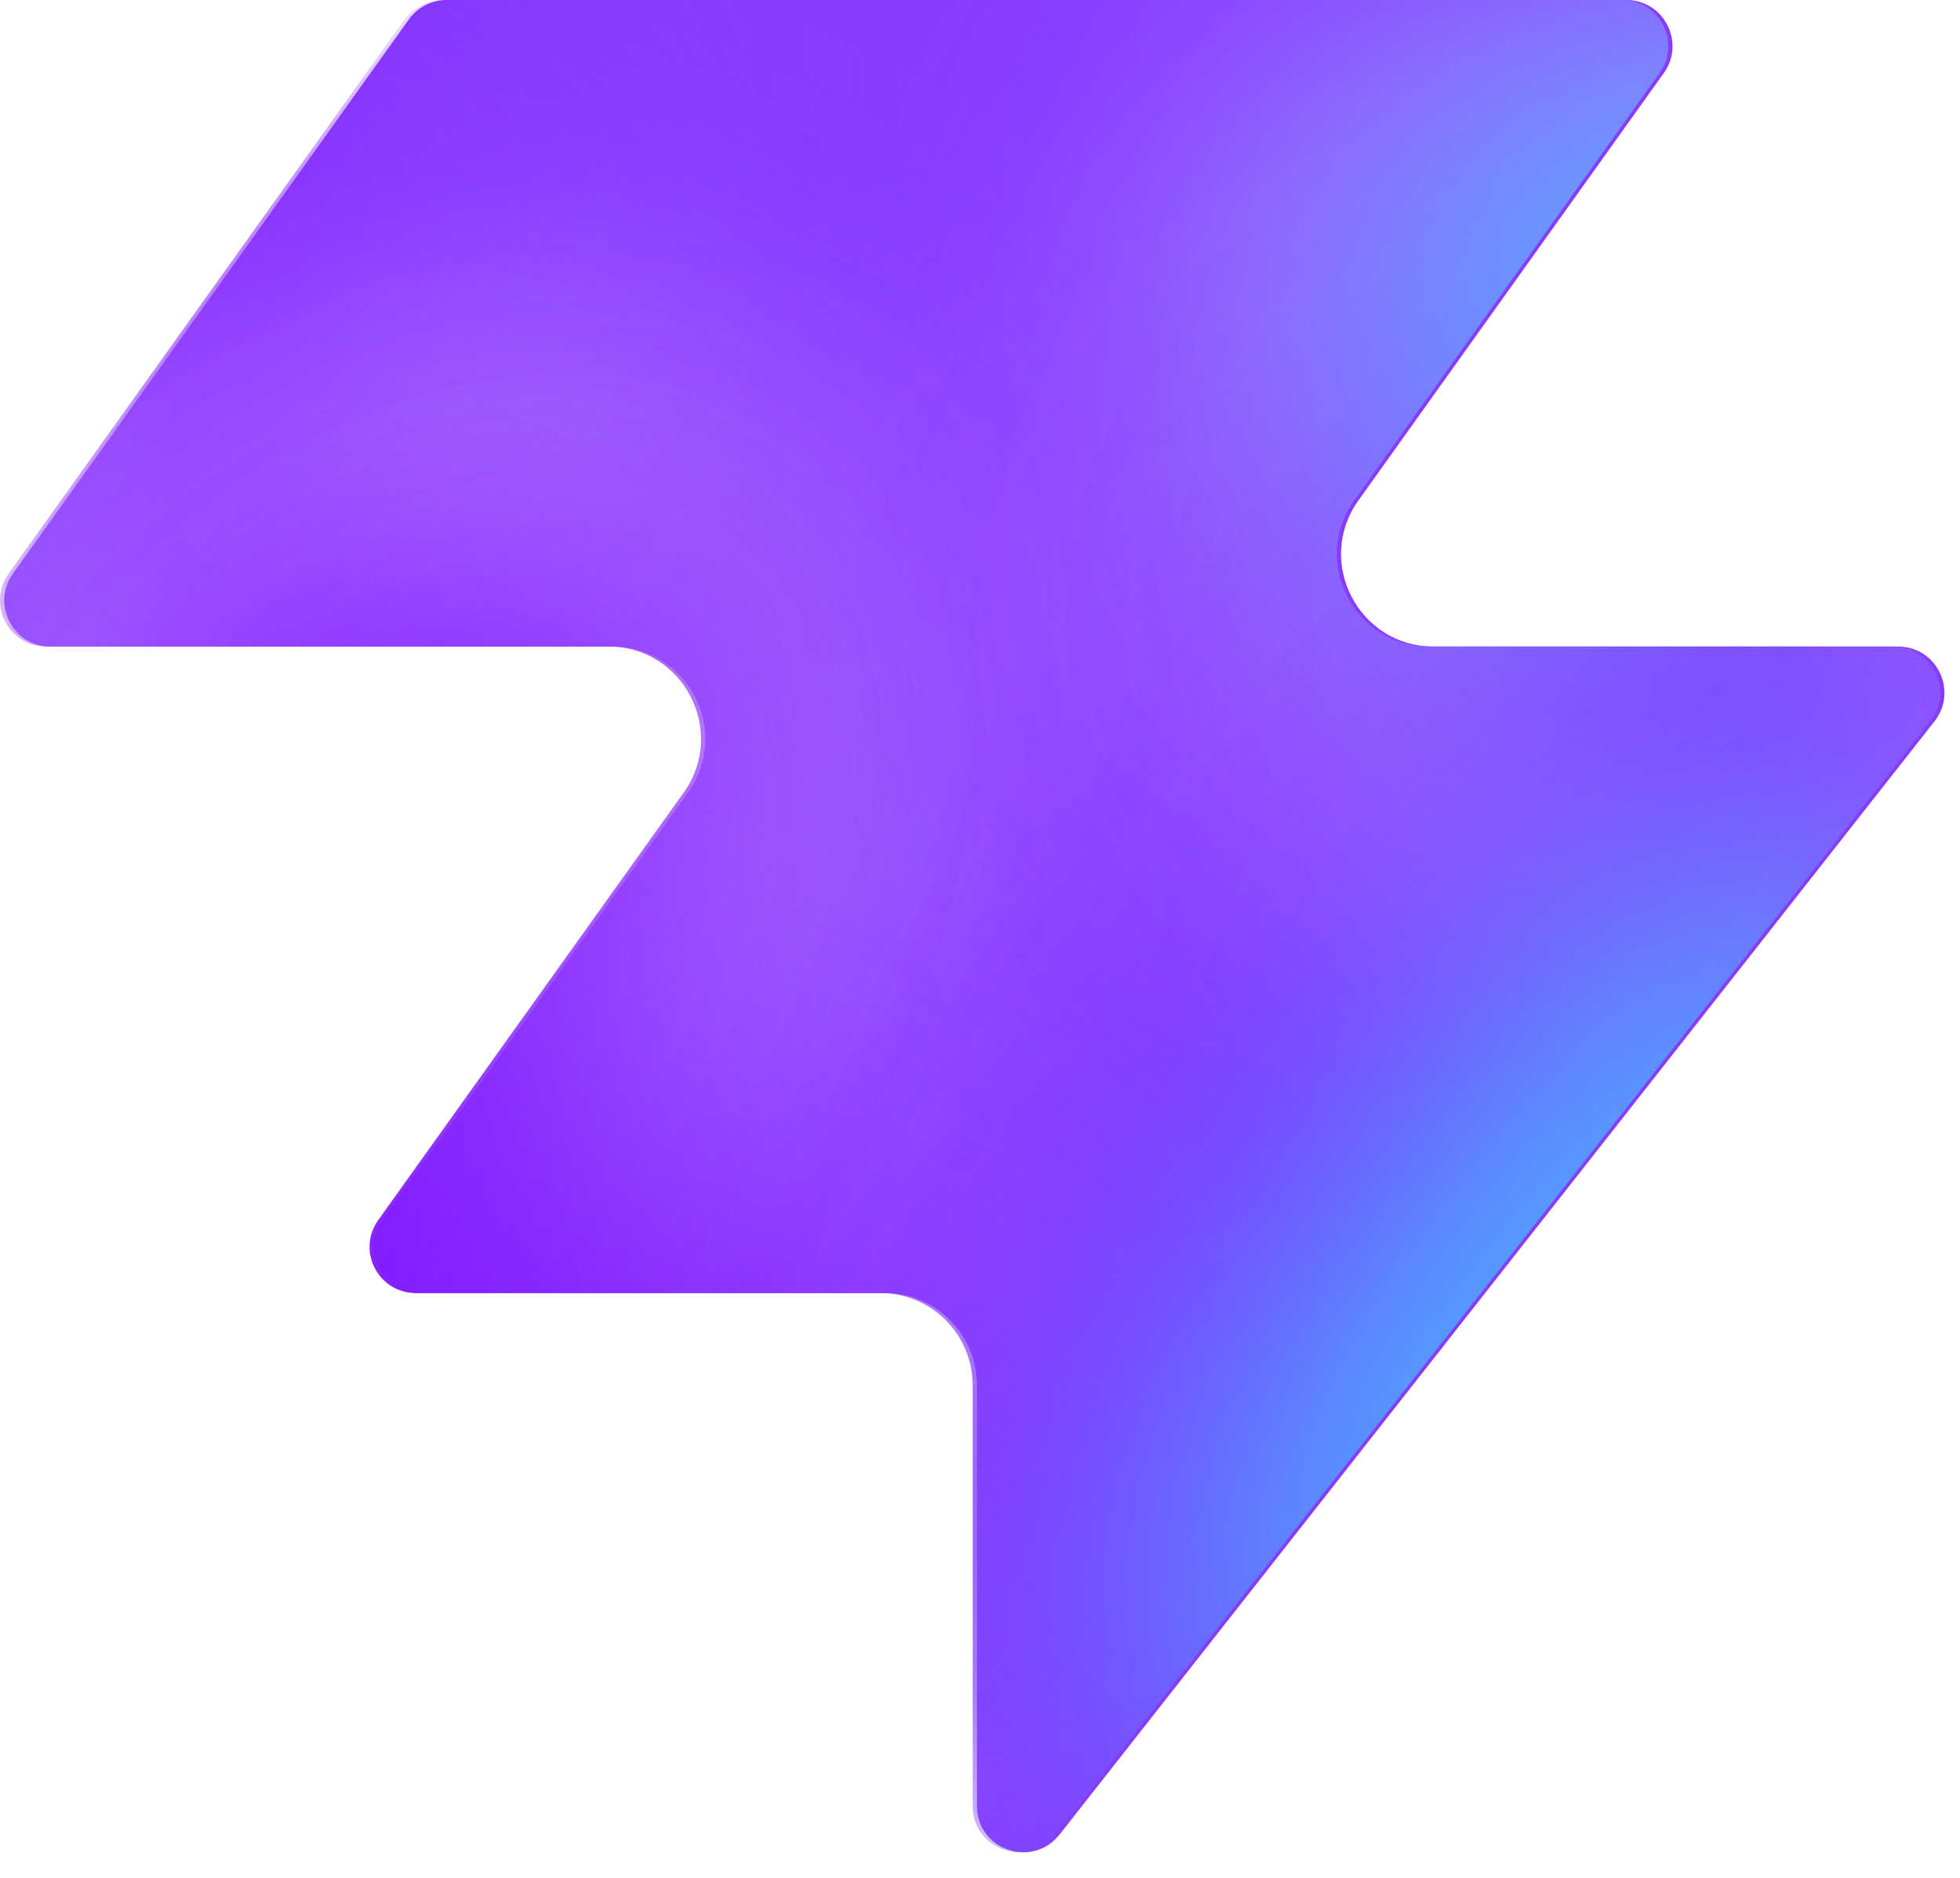
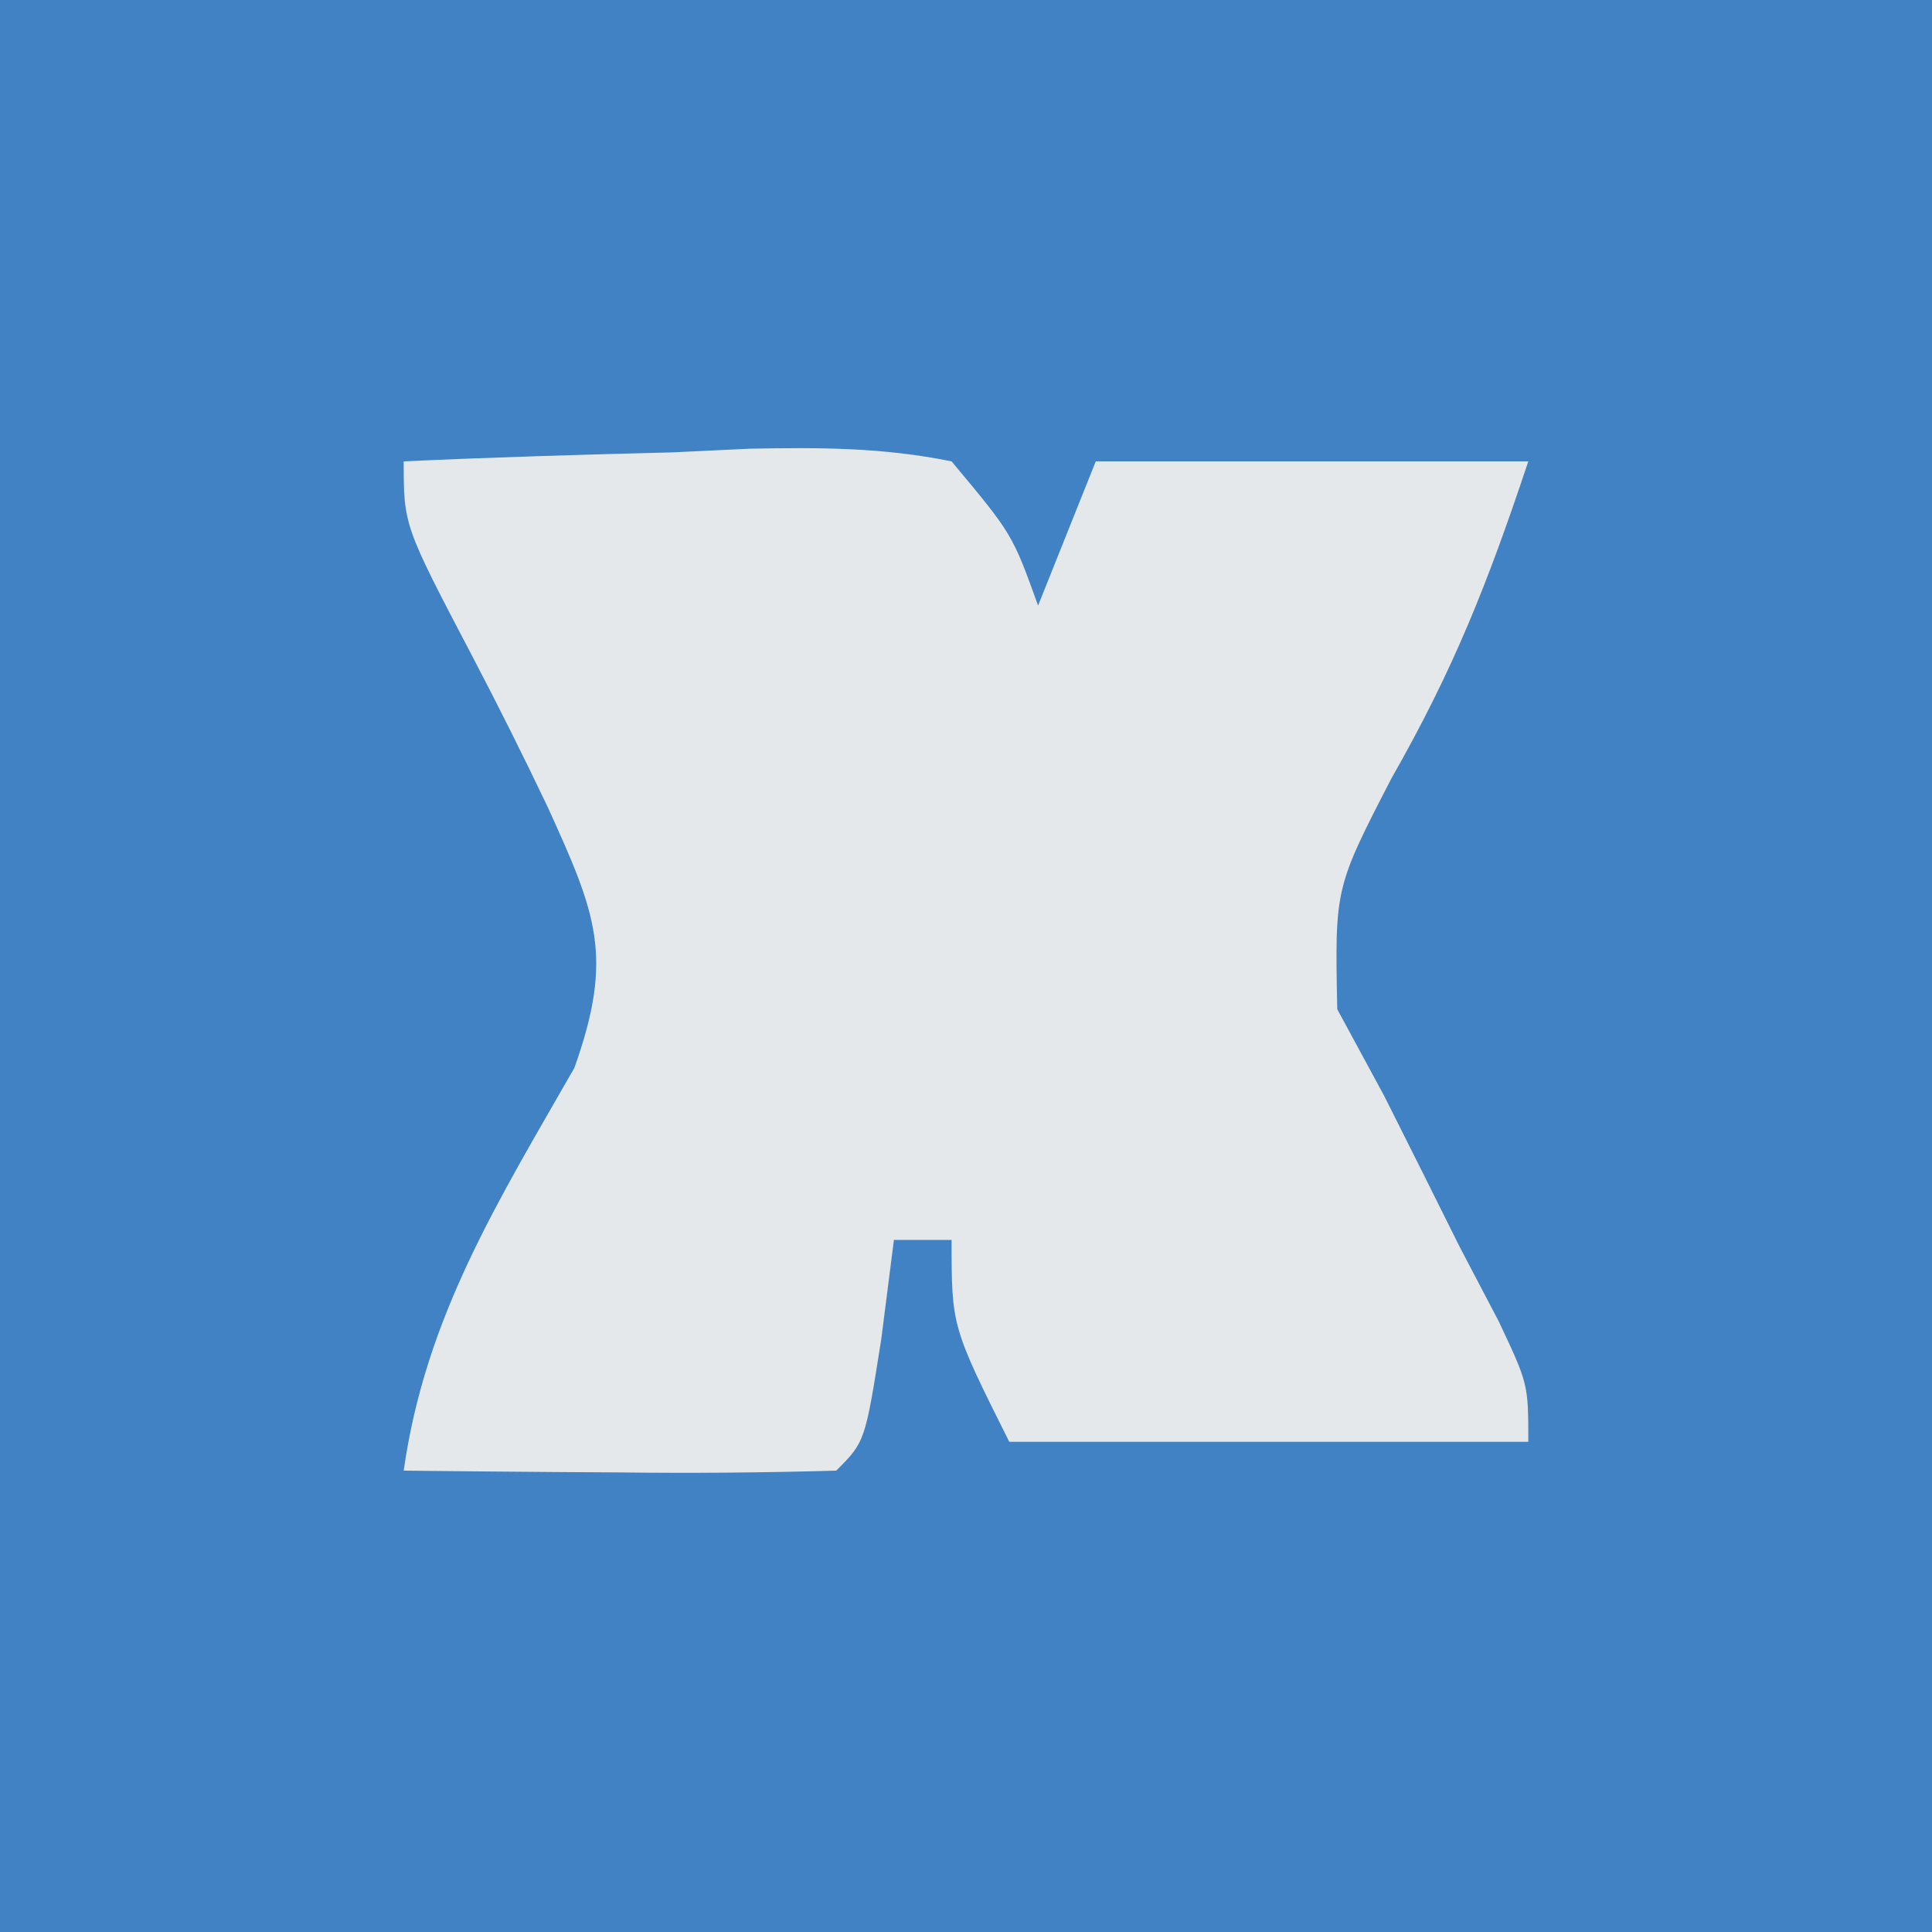
- <svg xmlns="http://www.w3.org/2000/svg" width="48" height="46" fill="none" viewBox="0 0 48 46">
-   <path fill="#863bff" d="M25.946 44.938c-.664.845-2.021.375-2.021-.698V33.937a2.26 2.26 0 0 0-2.262-2.262H10.287c-.92 0-1.456-1.04-.92-1.788l7.48-10.471c1.07-1.497 0-3.578-1.842-3.578H1.237c-.92 0-1.456-1.04-.92-1.788L10.013.474c.214-.297.556-.474.92-.474h28.894c.92 0 1.456 1.04.92 1.788l-7.48 10.471c-1.07 1.498 0 3.579 1.842 3.579h11.377c.943 0 1.473 1.088.89 1.83L25.947 44.94z" style="fill:#863bff;fill:color(display-p3 .525 .23 1);fill-opacity:1" />
-   <mask id="a" width="48" height="46" x="0" y="0" maskUnits="userSpaceOnUse" style="mask-type:alpha">
-     <path fill="#000" d="M25.842 44.938c-.664.844-2.021.375-2.021-.698V33.937a2.26 2.26 0 0 0-2.262-2.262H10.183c-.92 0-1.456-1.04-.92-1.788l7.48-10.471c1.07-1.498 0-3.579-1.842-3.579H1.133c-.92 0-1.456-1.04-.92-1.787L9.91.473c.214-.297.556-.474.92-.474h28.894c.92 0 1.456 1.04.92 1.788l-7.48 10.471c-1.07 1.498 0 3.578 1.842 3.578h11.377c.943 0 1.473 1.088.89 1.832L25.843 44.94z" style="fill:#000;fill-opacity:1" />
-   </mask>
-   <g mask="url(#a)">
-     <g filter="url(#b)">
-       <ellipse cx="5.508" cy="14.704" fill="#ede6ff" rx="5.508" ry="14.704" style="fill:#ede6ff;fill:color(display-p3 .927 .903 1);fill-opacity:1" transform="matrix(.00324 1 1 -.00324 -4.47 31.516)" />
-     </g>
-     <g filter="url(#c)">
-       <ellipse cx="10.399" cy="29.851" fill="#ede6ff" rx="10.399" ry="29.851" style="fill:#ede6ff;fill:color(display-p3 .927 .903 1);fill-opacity:1" transform="matrix(.00324 1 1 -.00324 -39.328 7.883)" />
-     </g>
-     <g filter="url(#d)">
-       <ellipse cx="5.508" cy="30.487" fill="#7e14ff" rx="5.508" ry="30.487" style="fill:#7e14ff;fill:color(display-p3 .492 .077 1);fill-opacity:1" transform="rotate(89.814 -25.913 -14.639)scale(1 -1)" />
-     </g>
-     <g filter="url(#e)">
-       <ellipse cx="5.508" cy="30.599" fill="#7e14ff" rx="5.508" ry="30.599" style="fill:#7e14ff;fill:color(display-p3 .492 .077 1);fill-opacity:1" transform="rotate(89.814 -32.644 -3.334)scale(1 -1)" />
-     </g>
-     <g filter="url(#f)">
-       <ellipse cx="5.508" cy="30.599" fill="#7e14ff" rx="5.508" ry="30.599" style="fill:#7e14ff;fill:color(display-p3 .492 .077 1);fill-opacity:1" transform="matrix(.00324 1 1 -.00324 -34.34 30.47)" />
-     </g>
-     <g filter="url(#g)">
-       <ellipse cx="14.072" cy="22.078" fill="#ede6ff" rx="14.072" ry="22.078" style="fill:#ede6ff;fill:color(display-p3 .927 .903 1);fill-opacity:1" transform="rotate(93.35 24.506 48.493)scale(-1 1)" />
-     </g>
-     <g filter="url(#h)">
-       <ellipse cx="3.47" cy="21.501" fill="#7e14ff" rx="3.47" ry="21.501" style="fill:#7e14ff;fill:color(display-p3 .492 .077 1);fill-opacity:1" transform="rotate(89.009 28.708 47.59)scale(-1 1)" />
-     </g>
-     <g filter="url(#i)">
-       <ellipse cx="3.47" cy="21.501" fill="#7e14ff" rx="3.47" ry="21.501" style="fill:#7e14ff;fill:color(display-p3 .492 .077 1);fill-opacity:1" transform="rotate(89.009 28.708 47.59)scale(-1 1)" />
-     </g>
-     <g filter="url(#j)">
-       <ellipse cx=".387" cy="8.972" fill="#7e14ff" rx="4.407" ry="29.108" style="fill:#7e14ff;fill:color(display-p3 .492 .077 1);fill-opacity:1" transform="rotate(39.51 .387 8.972)" />
-     </g>
-     <g filter="url(#k)">
-       <ellipse cx="47.523" cy="-6.092" fill="#7e14ff" rx="4.407" ry="29.108" style="fill:#7e14ff;fill:color(display-p3 .492 .077 1);fill-opacity:1" transform="rotate(37.892 47.523 -6.092)" />
-     </g>
-     <g filter="url(#l)">
-       <ellipse cx="41.412" cy="6.333" fill="#47bfff" rx="5.971" ry="9.665" style="fill:#47bfff;fill:color(display-p3 .28 .748 1);fill-opacity:1" transform="rotate(37.892 41.412 6.333)" />
-     </g>
-     <g filter="url(#m)">
-       <ellipse cx="-1.879" cy="38.332" fill="#7e14ff" rx="4.407" ry="29.108" style="fill:#7e14ff;fill:color(display-p3 .492 .077 1);fill-opacity:1" transform="rotate(37.892 -1.88 38.332)" />
-     </g>
-     <g filter="url(#n)">
-       <ellipse cx="-1.879" cy="38.332" fill="#7e14ff" rx="4.407" ry="29.108" style="fill:#7e14ff;fill:color(display-p3 .492 .077 1);fill-opacity:1" transform="rotate(37.892 -1.88 38.332)" />
-     </g>
-     <g filter="url(#o)">
-       <ellipse cx="35.651" cy="29.907" fill="#7e14ff" rx="4.407" ry="29.108" style="fill:#7e14ff;fill:color(display-p3 .492 .077 1);fill-opacity:1" transform="rotate(37.892 35.651 29.907)" />
-     </g>
-     <g filter="url(#p)">
-       <ellipse cx="38.418" cy="32.4" fill="#47bfff" rx="5.971" ry="15.297" style="fill:#47bfff;fill:color(display-p3 .28 .748 1);fill-opacity:1" transform="rotate(37.892 38.418 32.4)" />
-     </g>
-   </g>
-   <defs>
-     <filter id="b" width="60.045" height="41.654" x="-19.77" y="16.149" color-interpolation-filters="sRGB" filterUnits="userSpaceOnUse">
-       <feFlood flood-opacity="0" result="BackgroundImageFix" />
-       <feBlend in="SourceGraphic" in2="BackgroundImageFix" result="shape" />
-       <feGaussianBlur result="effect1_foregroundBlur_2002_17158" stdDeviation="7.659" />
-     </filter>
-     <filter id="c" width="90.34" height="51.437" x="-54.613" y="-7.533" color-interpolation-filters="sRGB" filterUnits="userSpaceOnUse">
-       <feFlood flood-opacity="0" result="BackgroundImageFix" />
-       <feBlend in="SourceGraphic" in2="BackgroundImageFix" result="shape" />
-       <feGaussianBlur result="effect1_foregroundBlur_2002_17158" stdDeviation="7.659" />
-     </filter>
-     <filter id="d" width="79.355" height="29.4" x="-49.64" y="2.03" color-interpolation-filters="sRGB" filterUnits="userSpaceOnUse">
-       <feFlood flood-opacity="0" result="BackgroundImageFix" />
-       <feBlend in="SourceGraphic" in2="BackgroundImageFix" result="shape" />
-       <feGaussianBlur result="effect1_foregroundBlur_2002_17158" stdDeviation="4.596" />
-     </filter>
-     <filter id="e" width="79.579" height="29.4" x="-45.045" y="20.029" color-interpolation-filters="sRGB" filterUnits="userSpaceOnUse">
-       <feFlood flood-opacity="0" result="BackgroundImageFix" />
-       <feBlend in="SourceGraphic" in2="BackgroundImageFix" result="shape" />
-       <feGaussianBlur result="effect1_foregroundBlur_2002_17158" stdDeviation="4.596" />
-     </filter>
-     <filter id="f" width="79.579" height="29.4" x="-43.513" y="21.178" color-interpolation-filters="sRGB" filterUnits="userSpaceOnUse">
-       <feFlood flood-opacity="0" result="BackgroundImageFix" />
-       <feBlend in="SourceGraphic" in2="BackgroundImageFix" result="shape" />
-       <feGaussianBlur result="effect1_foregroundBlur_2002_17158" stdDeviation="4.596" />
-     </filter>
-     <filter id="g" width="74.749" height="58.852" x="15.756" y="-17.901" color-interpolation-filters="sRGB" filterUnits="userSpaceOnUse">
-       <feFlood flood-opacity="0" result="BackgroundImageFix" />
-       <feBlend in="SourceGraphic" in2="BackgroundImageFix" result="shape" />
-       <feGaussianBlur result="effect1_foregroundBlur_2002_17158" stdDeviation="7.659" />
-     </filter>
-     <filter id="h" width="61.377" height="25.362" x="23.548" y="2.284" color-interpolation-filters="sRGB" filterUnits="userSpaceOnUse">
-       <feFlood flood-opacity="0" result="BackgroundImageFix" />
-       <feBlend in="SourceGraphic" in2="BackgroundImageFix" result="shape" />
-       <feGaussianBlur result="effect1_foregroundBlur_2002_17158" stdDeviation="4.596" />
-     </filter>
-     <filter id="i" width="61.377" height="25.362" x="23.548" y="2.284" color-interpolation-filters="sRGB" filterUnits="userSpaceOnUse">
-       <feFlood flood-opacity="0" result="BackgroundImageFix" />
-       <feBlend in="SourceGraphic" in2="BackgroundImageFix" result="shape" />
-       <feGaussianBlur result="effect1_foregroundBlur_2002_17158" stdDeviation="4.596" />
-     </filter>
-     <filter id="j" width="56.045" height="63.649" x="-27.636" y="-22.853" color-interpolation-filters="sRGB" filterUnits="userSpaceOnUse">
-       <feFlood flood-opacity="0" result="BackgroundImageFix" />
-       <feBlend in="SourceGraphic" in2="BackgroundImageFix" result="shape" />
-       <feGaussianBlur result="effect1_foregroundBlur_2002_17158" stdDeviation="4.596" />
-     </filter>
-     <filter id="k" width="54.814" height="64.646" x="20.116" y="-38.415" color-interpolation-filters="sRGB" filterUnits="userSpaceOnUse">
-       <feFlood flood-opacity="0" result="BackgroundImageFix" />
-       <feBlend in="SourceGraphic" in2="BackgroundImageFix" result="shape" />
-       <feGaussianBlur result="effect1_foregroundBlur_2002_17158" stdDeviation="4.596" />
-     </filter>
-     <filter id="l" width="33.541" height="35.313" x="24.641" y="-11.323" color-interpolation-filters="sRGB" filterUnits="userSpaceOnUse">
-       <feFlood flood-opacity="0" result="BackgroundImageFix" />
-       <feBlend in="SourceGraphic" in2="BackgroundImageFix" result="shape" />
-       <feGaussianBlur result="effect1_foregroundBlur_2002_17158" stdDeviation="4.596" />
-     </filter>
-     <filter id="m" width="54.814" height="64.646" x="-29.286" y="6.009" color-interpolation-filters="sRGB" filterUnits="userSpaceOnUse">
-       <feFlood flood-opacity="0" result="BackgroundImageFix" />
-       <feBlend in="SourceGraphic" in2="BackgroundImageFix" result="shape" />
-       <feGaussianBlur result="effect1_foregroundBlur_2002_17158" stdDeviation="4.596" />
-     </filter>
-     <filter id="n" width="54.814" height="64.646" x="-29.286" y="6.009" color-interpolation-filters="sRGB" filterUnits="userSpaceOnUse">
-       <feFlood flood-opacity="0" result="BackgroundImageFix" />
-       <feBlend in="SourceGraphic" in2="BackgroundImageFix" result="shape" />
-       <feGaussianBlur result="effect1_foregroundBlur_2002_17158" stdDeviation="4.596" />
-     </filter>
-     <filter id="o" width="54.814" height="64.646" x="8.244" y="-2.416" color-interpolation-filters="sRGB" filterUnits="userSpaceOnUse">
-       <feFlood flood-opacity="0" result="BackgroundImageFix" />
-       <feBlend in="SourceGraphic" in2="BackgroundImageFix" result="shape" />
-       <feGaussianBlur result="effect1_foregroundBlur_2002_17158" stdDeviation="4.596" />
-     </filter>
-     <filter id="p" width="39.409" height="43.623" x="18.713" y="10.588" color-interpolation-filters="sRGB" filterUnits="userSpaceOnUse">
-       <feFlood flood-opacity="0" result="BackgroundImageFix" />
-       <feBlend in="SourceGraphic" in2="BackgroundImageFix" result="shape" />
-       <feGaussianBlur result="effect1_foregroundBlur_2002_17158" stdDeviation="4.596" />
-     </filter>
-   </defs>
+ <svg xmlns="http://www.w3.org/2000/svg" version="1.1" width="67" height="67">
+   <path d="M0 0 C22.11 0 44.22 0 67 0 C67 22.11 67 44.22 67 67 C44.89 67 22.78 67 0 67 C0 44.89 0 22.78 0 0 Z " fill="#4182C4" transform="translate(0,0)" />
+   <path d="M0 0 C3.104 -0.145 6.206 -0.234 9.312 -0.312 C10.194 -0.354 11.075 -0.396 11.982 -0.439 C14.42 -0.486 16.61 -0.486 19 0 C21.105 2.52 21.105 2.52 22 5 C22.66 3.35 23.32 1.7 24 0 C28.95 0 33.9 0 39 0 C37.575 4.275 36.401 7.23 34.25 11 C32.289 14.801 32.289 14.801 32.375 19 C32.911 19.99 33.447 20.98 34 22 C34.879 23.748 35.754 25.498 36.625 27.25 C37.071 28.101 37.517 28.952 37.977 29.828 C39 32 39 32 39 34 C33.06 34 27.12 34 21 34 C19 30 19 30 19 27 C18.34 27 17.68 27 17 27 C16.783 28.702 16.783 28.702 16.562 30.438 C16 34 16 34 15 35 C12.47 35.073 9.967 35.092 7.438 35.062 C6.371 35.056 6.371 35.056 5.283 35.049 C3.522 35.037 1.761 35.019 0 35 C0.754 29.664 3.275 25.658 5.918 21.035 C7.299 17.161 6.677 15.692 5 12 C4.158 10.234 3.284 8.483 2.375 6.75 C0 2.22 0 2.22 0 0 Z " fill="#E5E8EA" transform="translate(14,16)" />
</svg>
